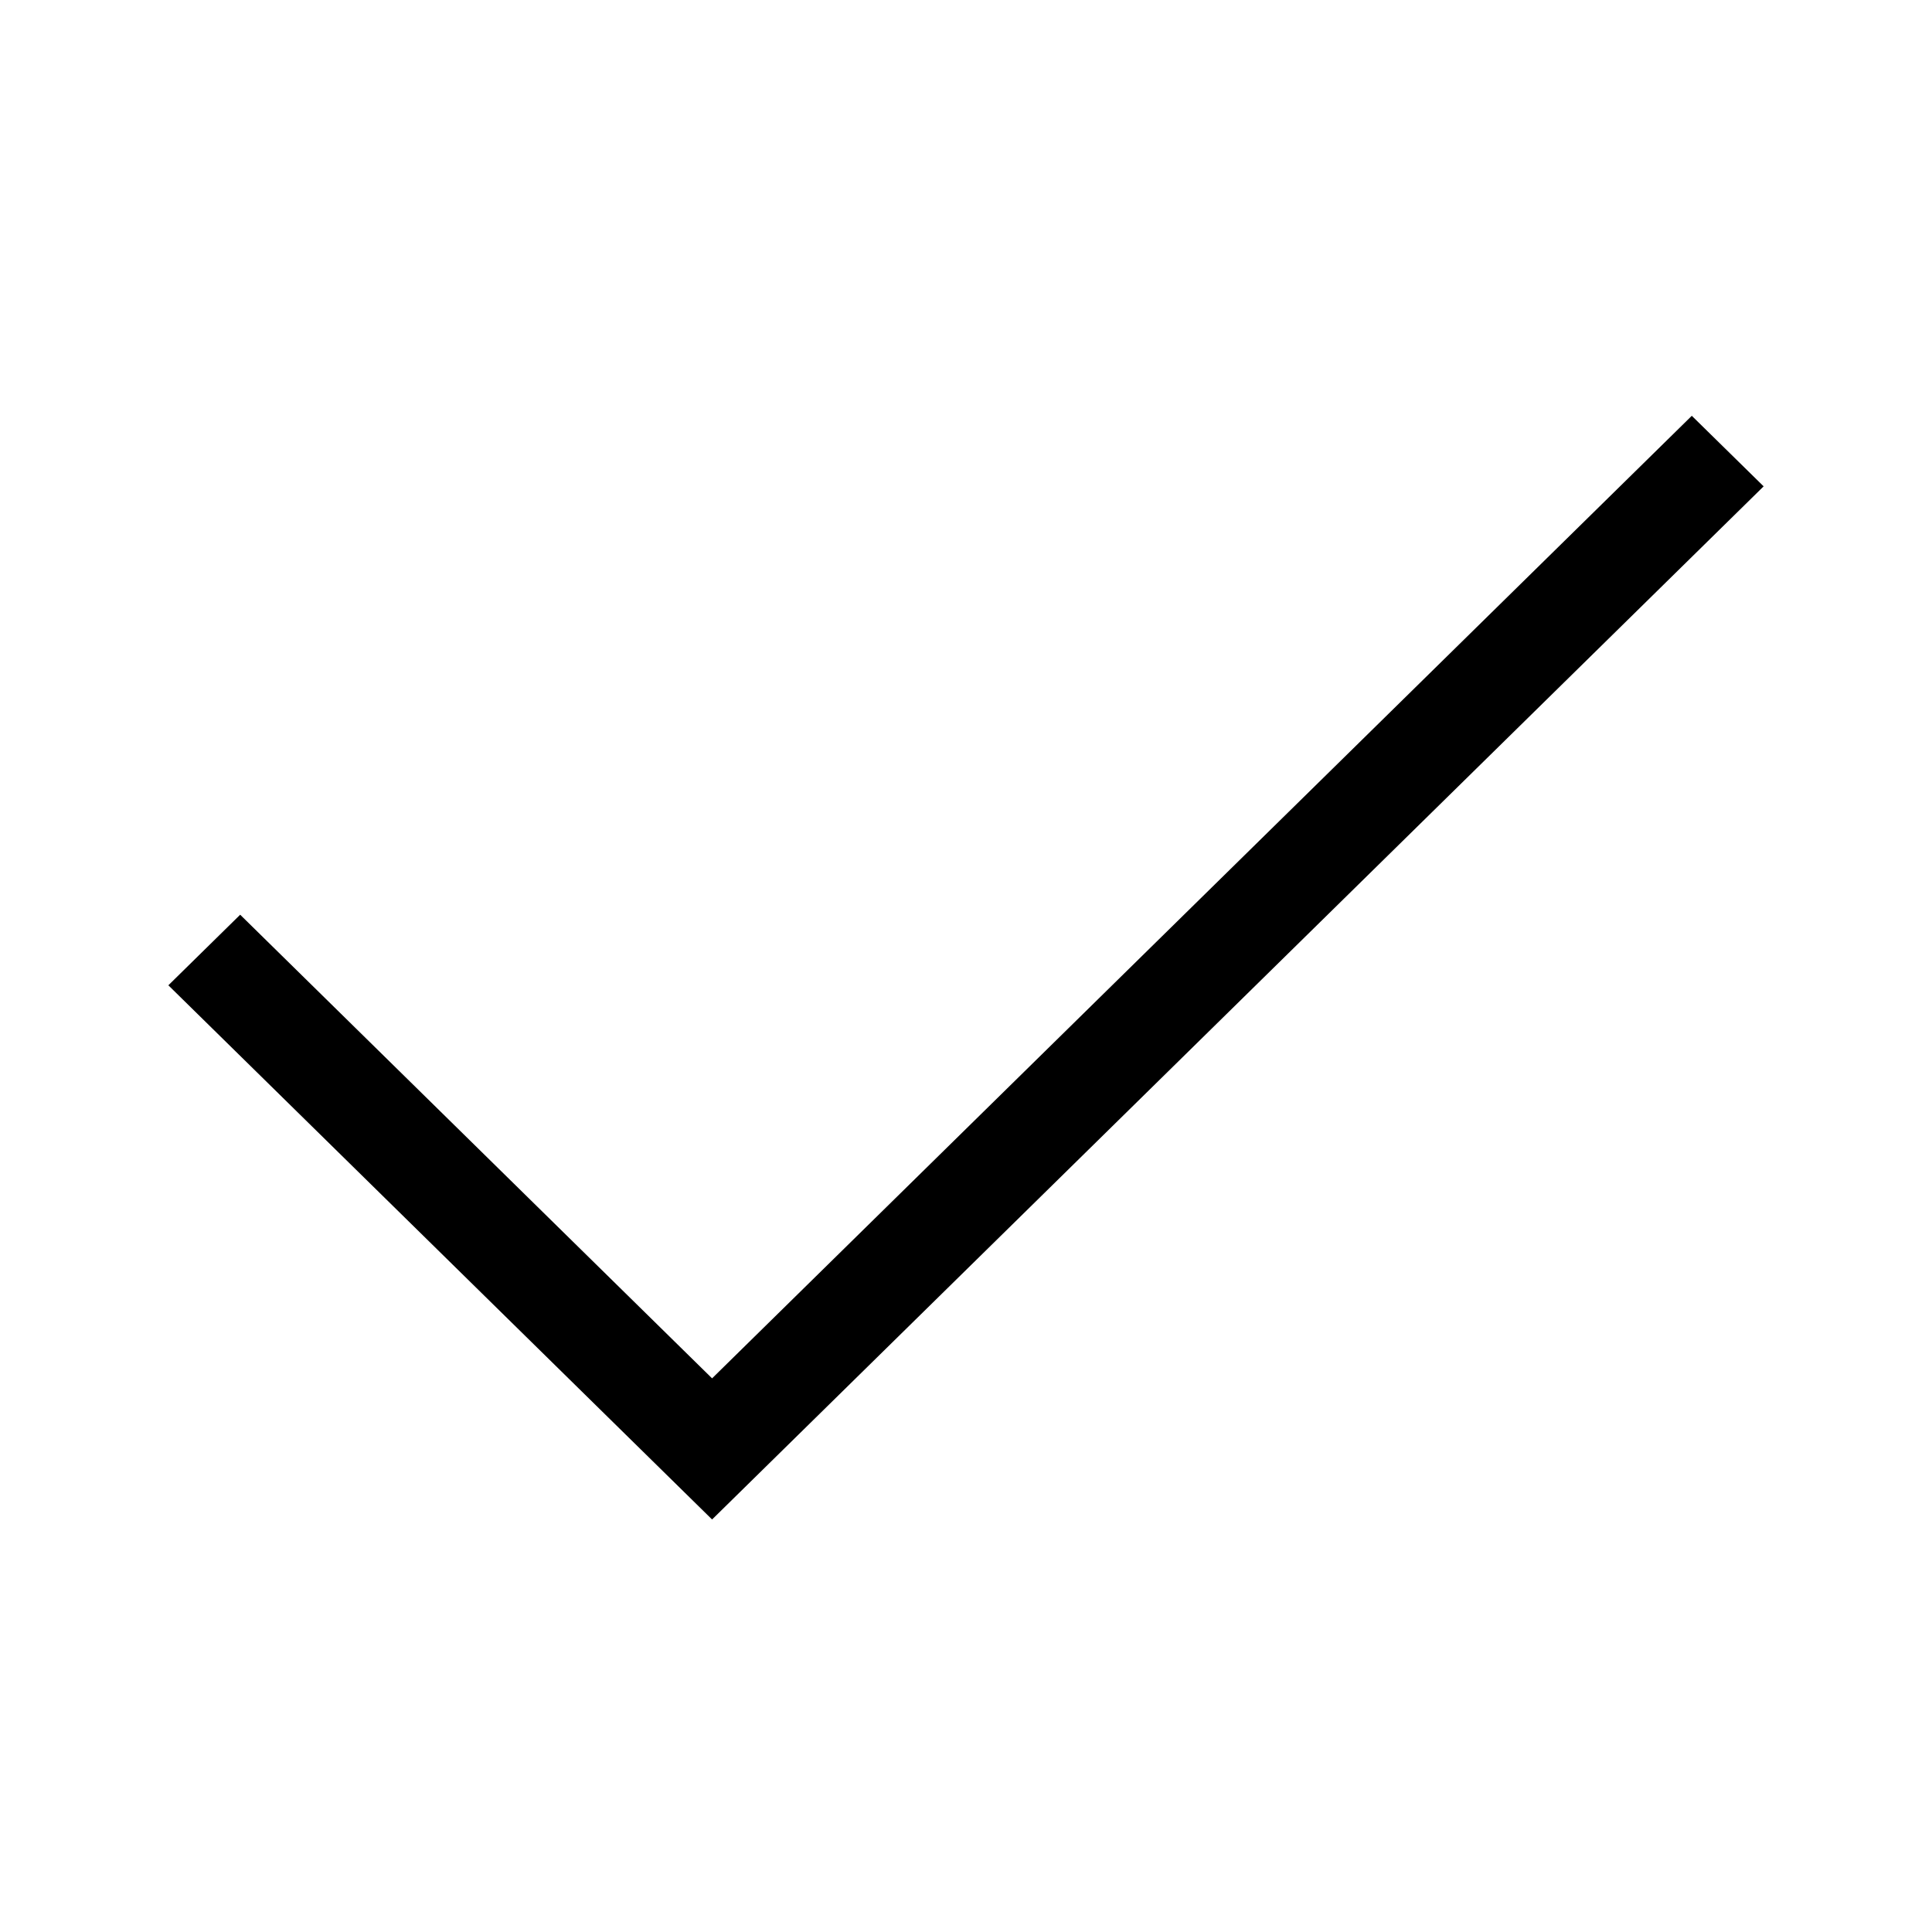
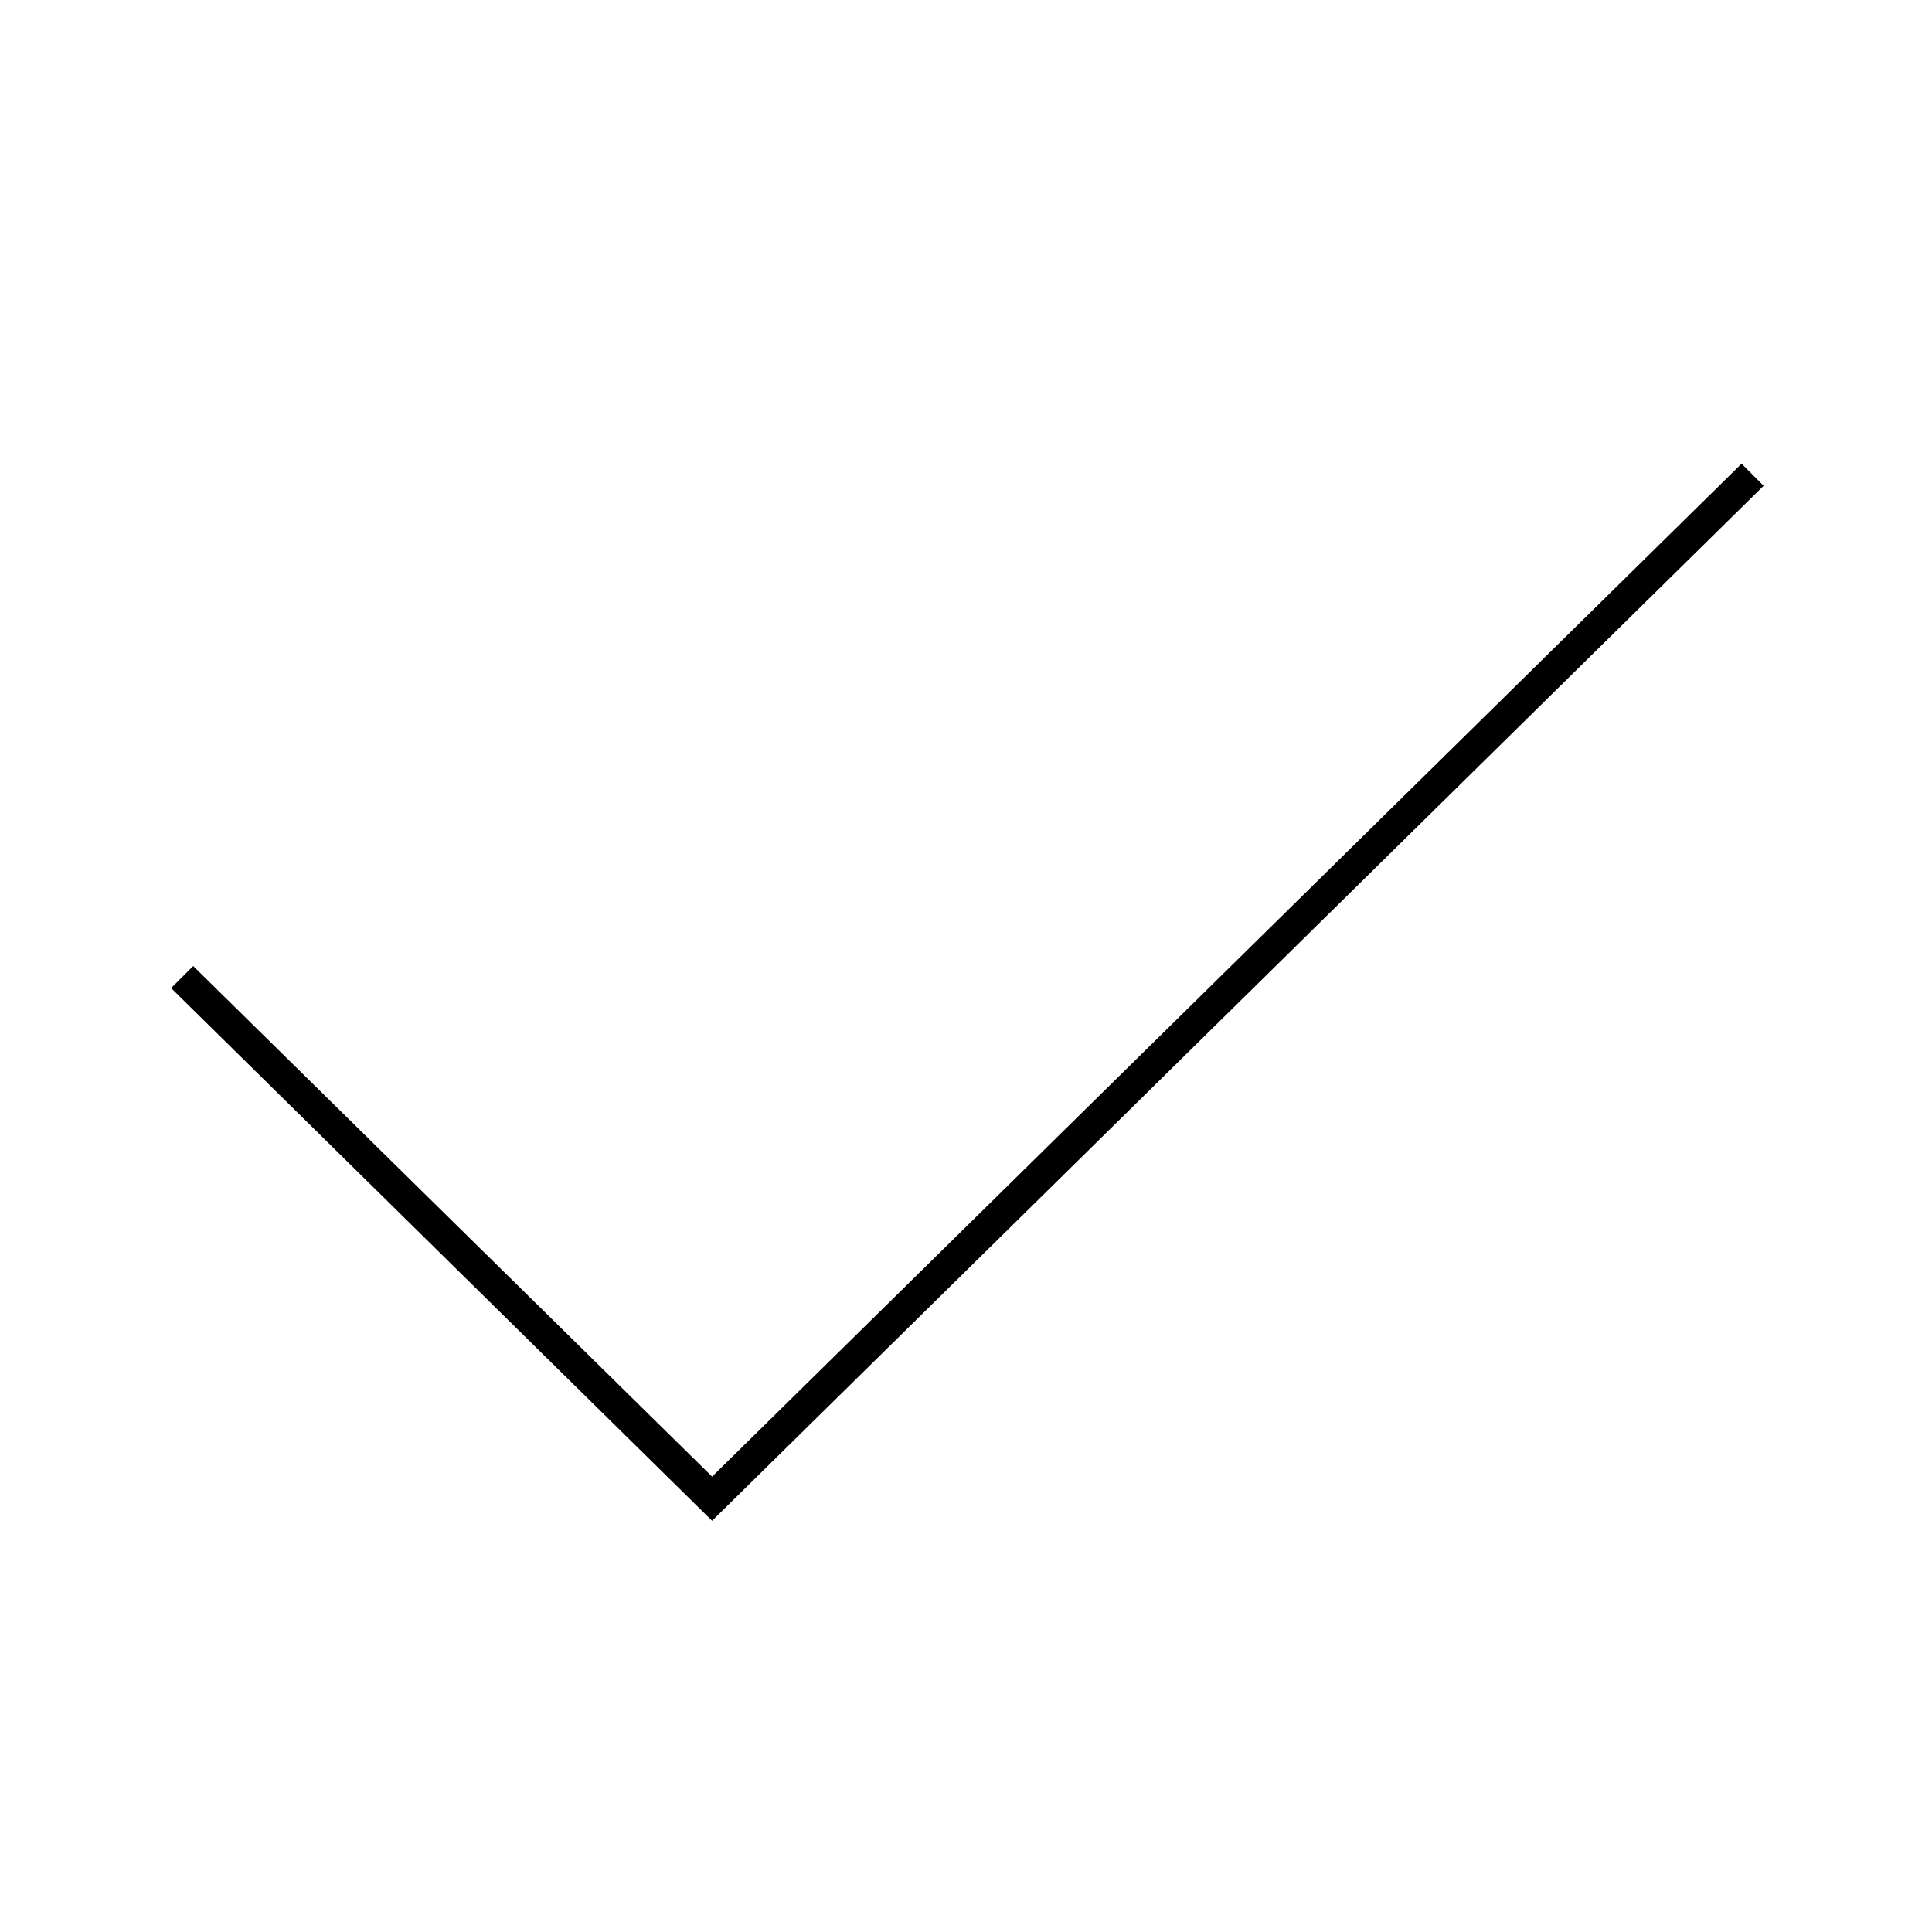
- <svg xmlns="http://www.w3.org/2000/svg" width="70" height="69" viewBox="0 0 70 69" fill="none">
-   <path d="M25.8 55.052L6.1 35.698L8.702 33.141L25.8 49.939L61.297 15.065L63.9 17.621L25.8 55.052Z" fill="black" />
+ <svg xmlns="http://www.w3.org/2000/svg" version="1.1" id="Capa_1" x="0px" y="0px" viewBox="0 0 70 69" style="enable-background:new 0 0 70 69;" xml:space="preserve">
+   <path d="M25.8,49.9" />
+   <path d="M25.8,53.5l37.3-36.7l0.8,0.8L25.8,55.1L6.2,35.8L7,35L25.8,53.5z" />
</svg>
